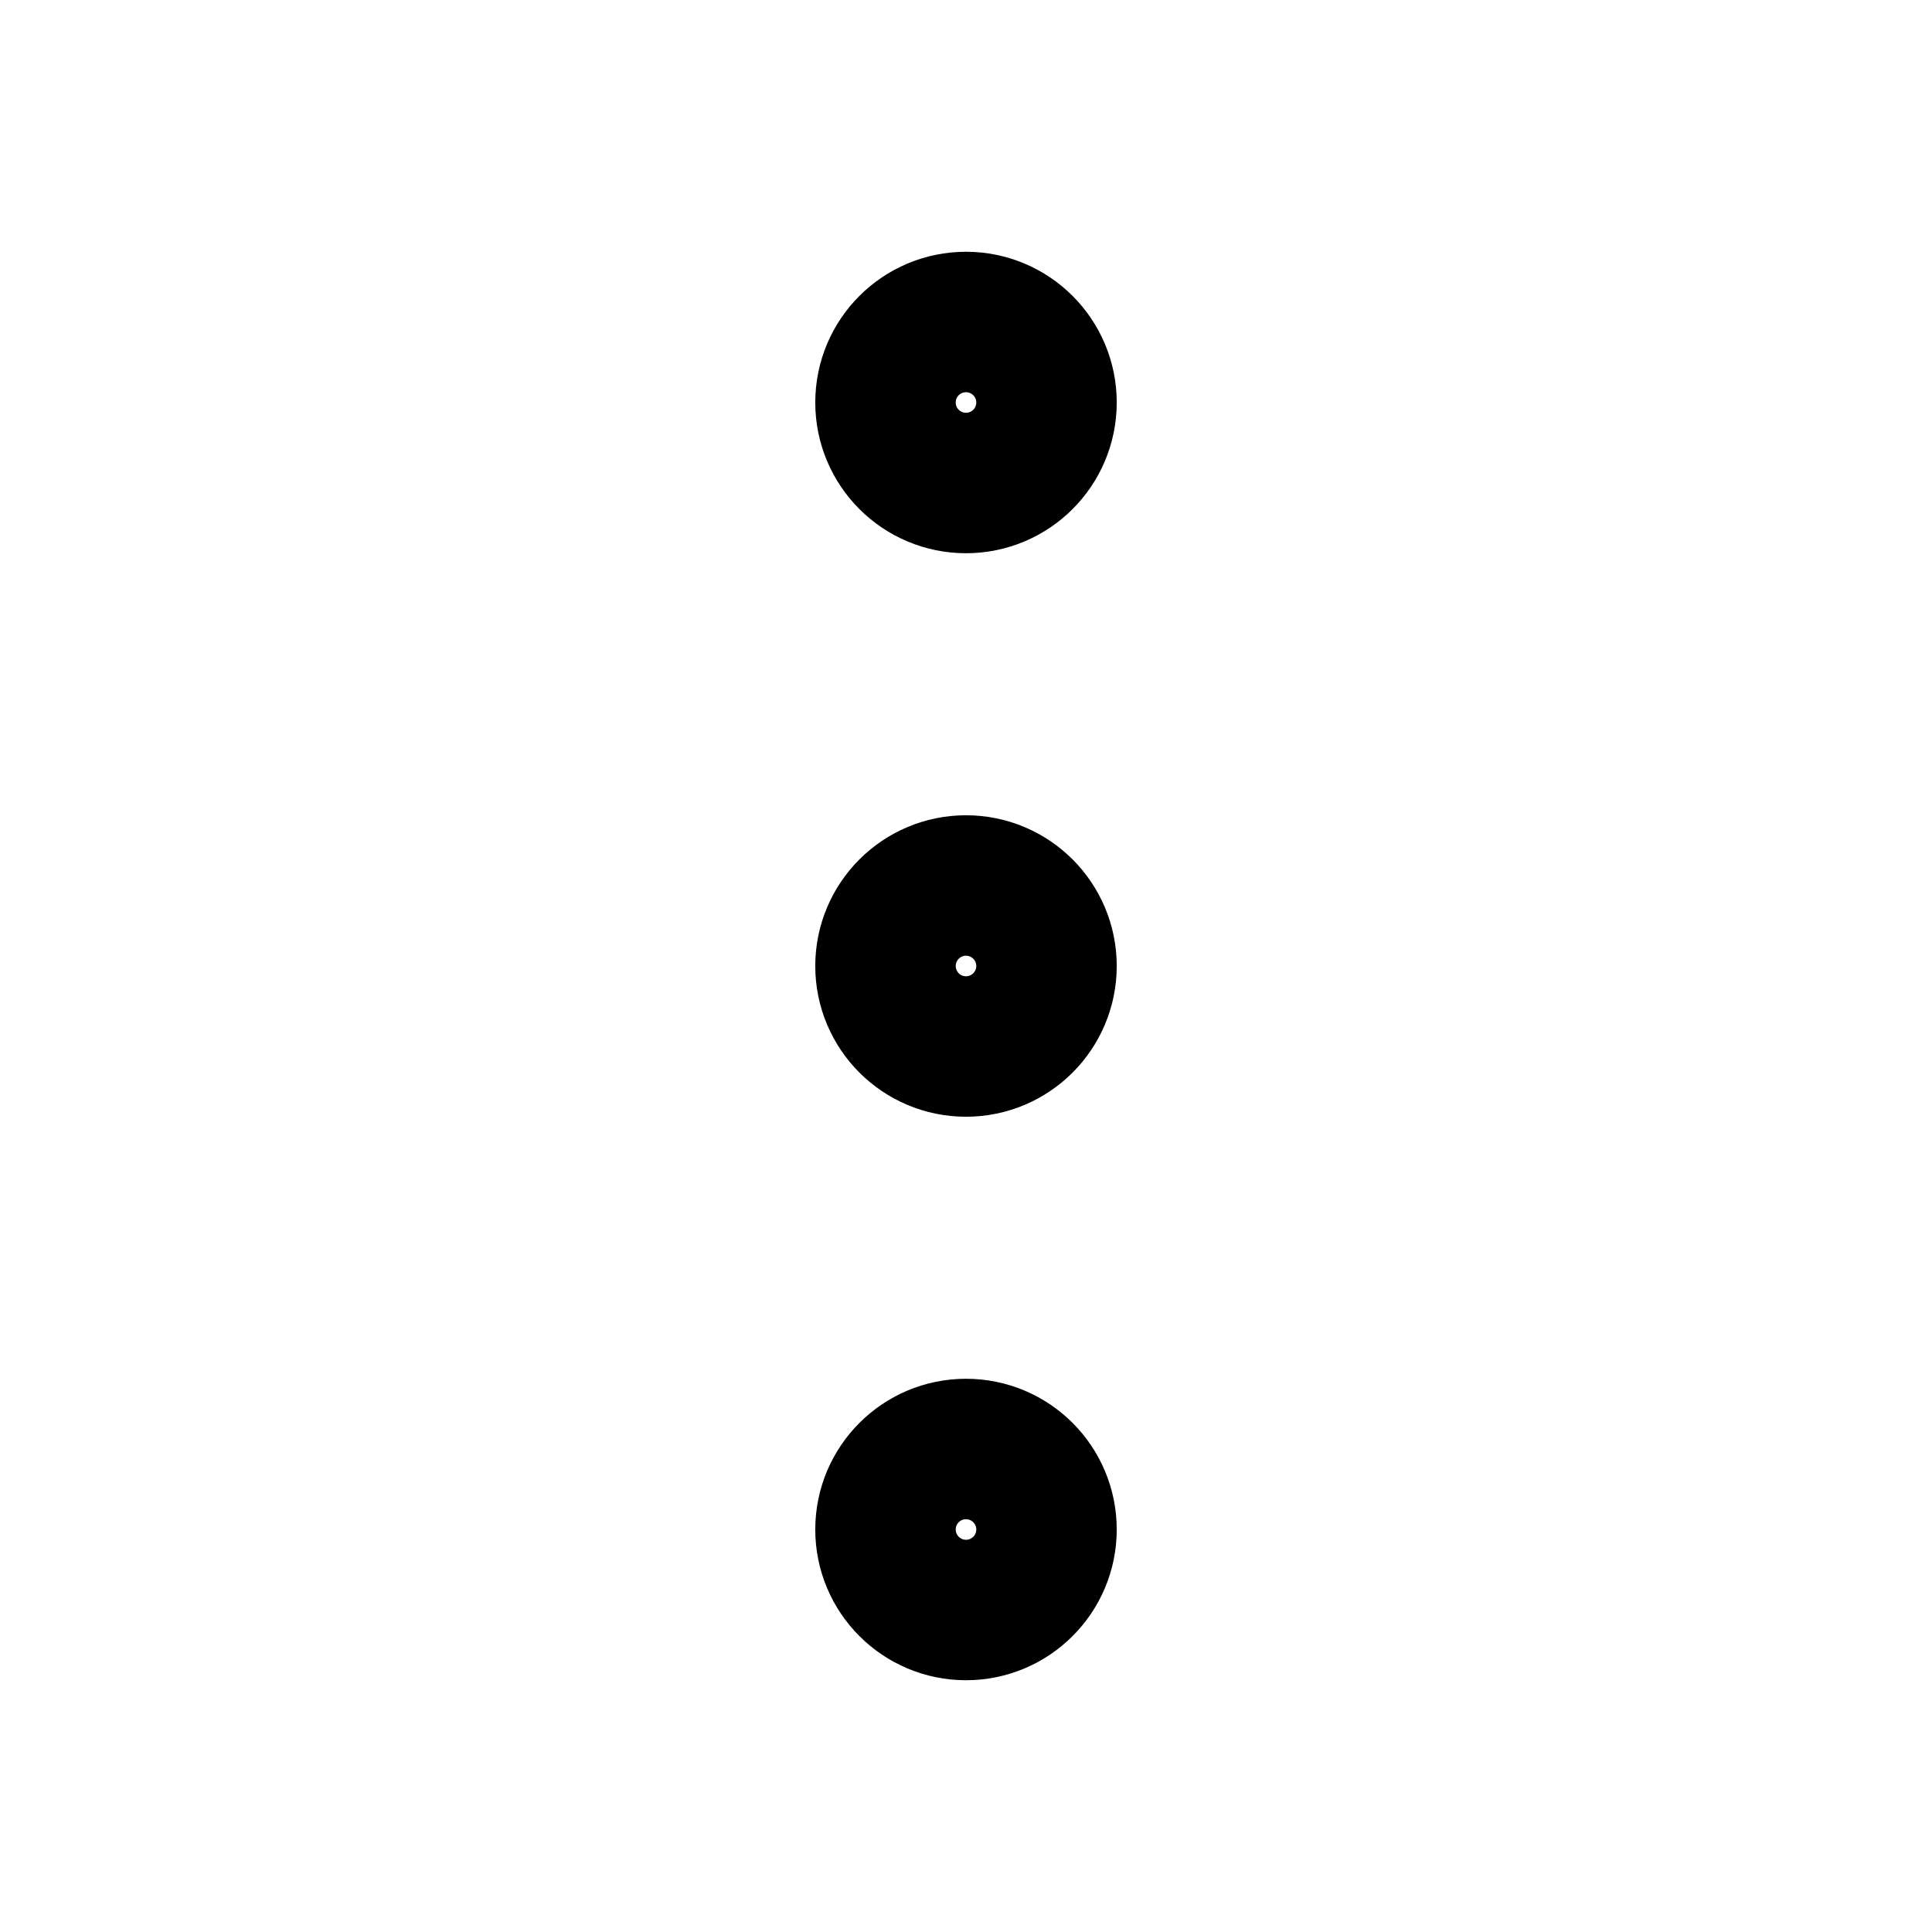
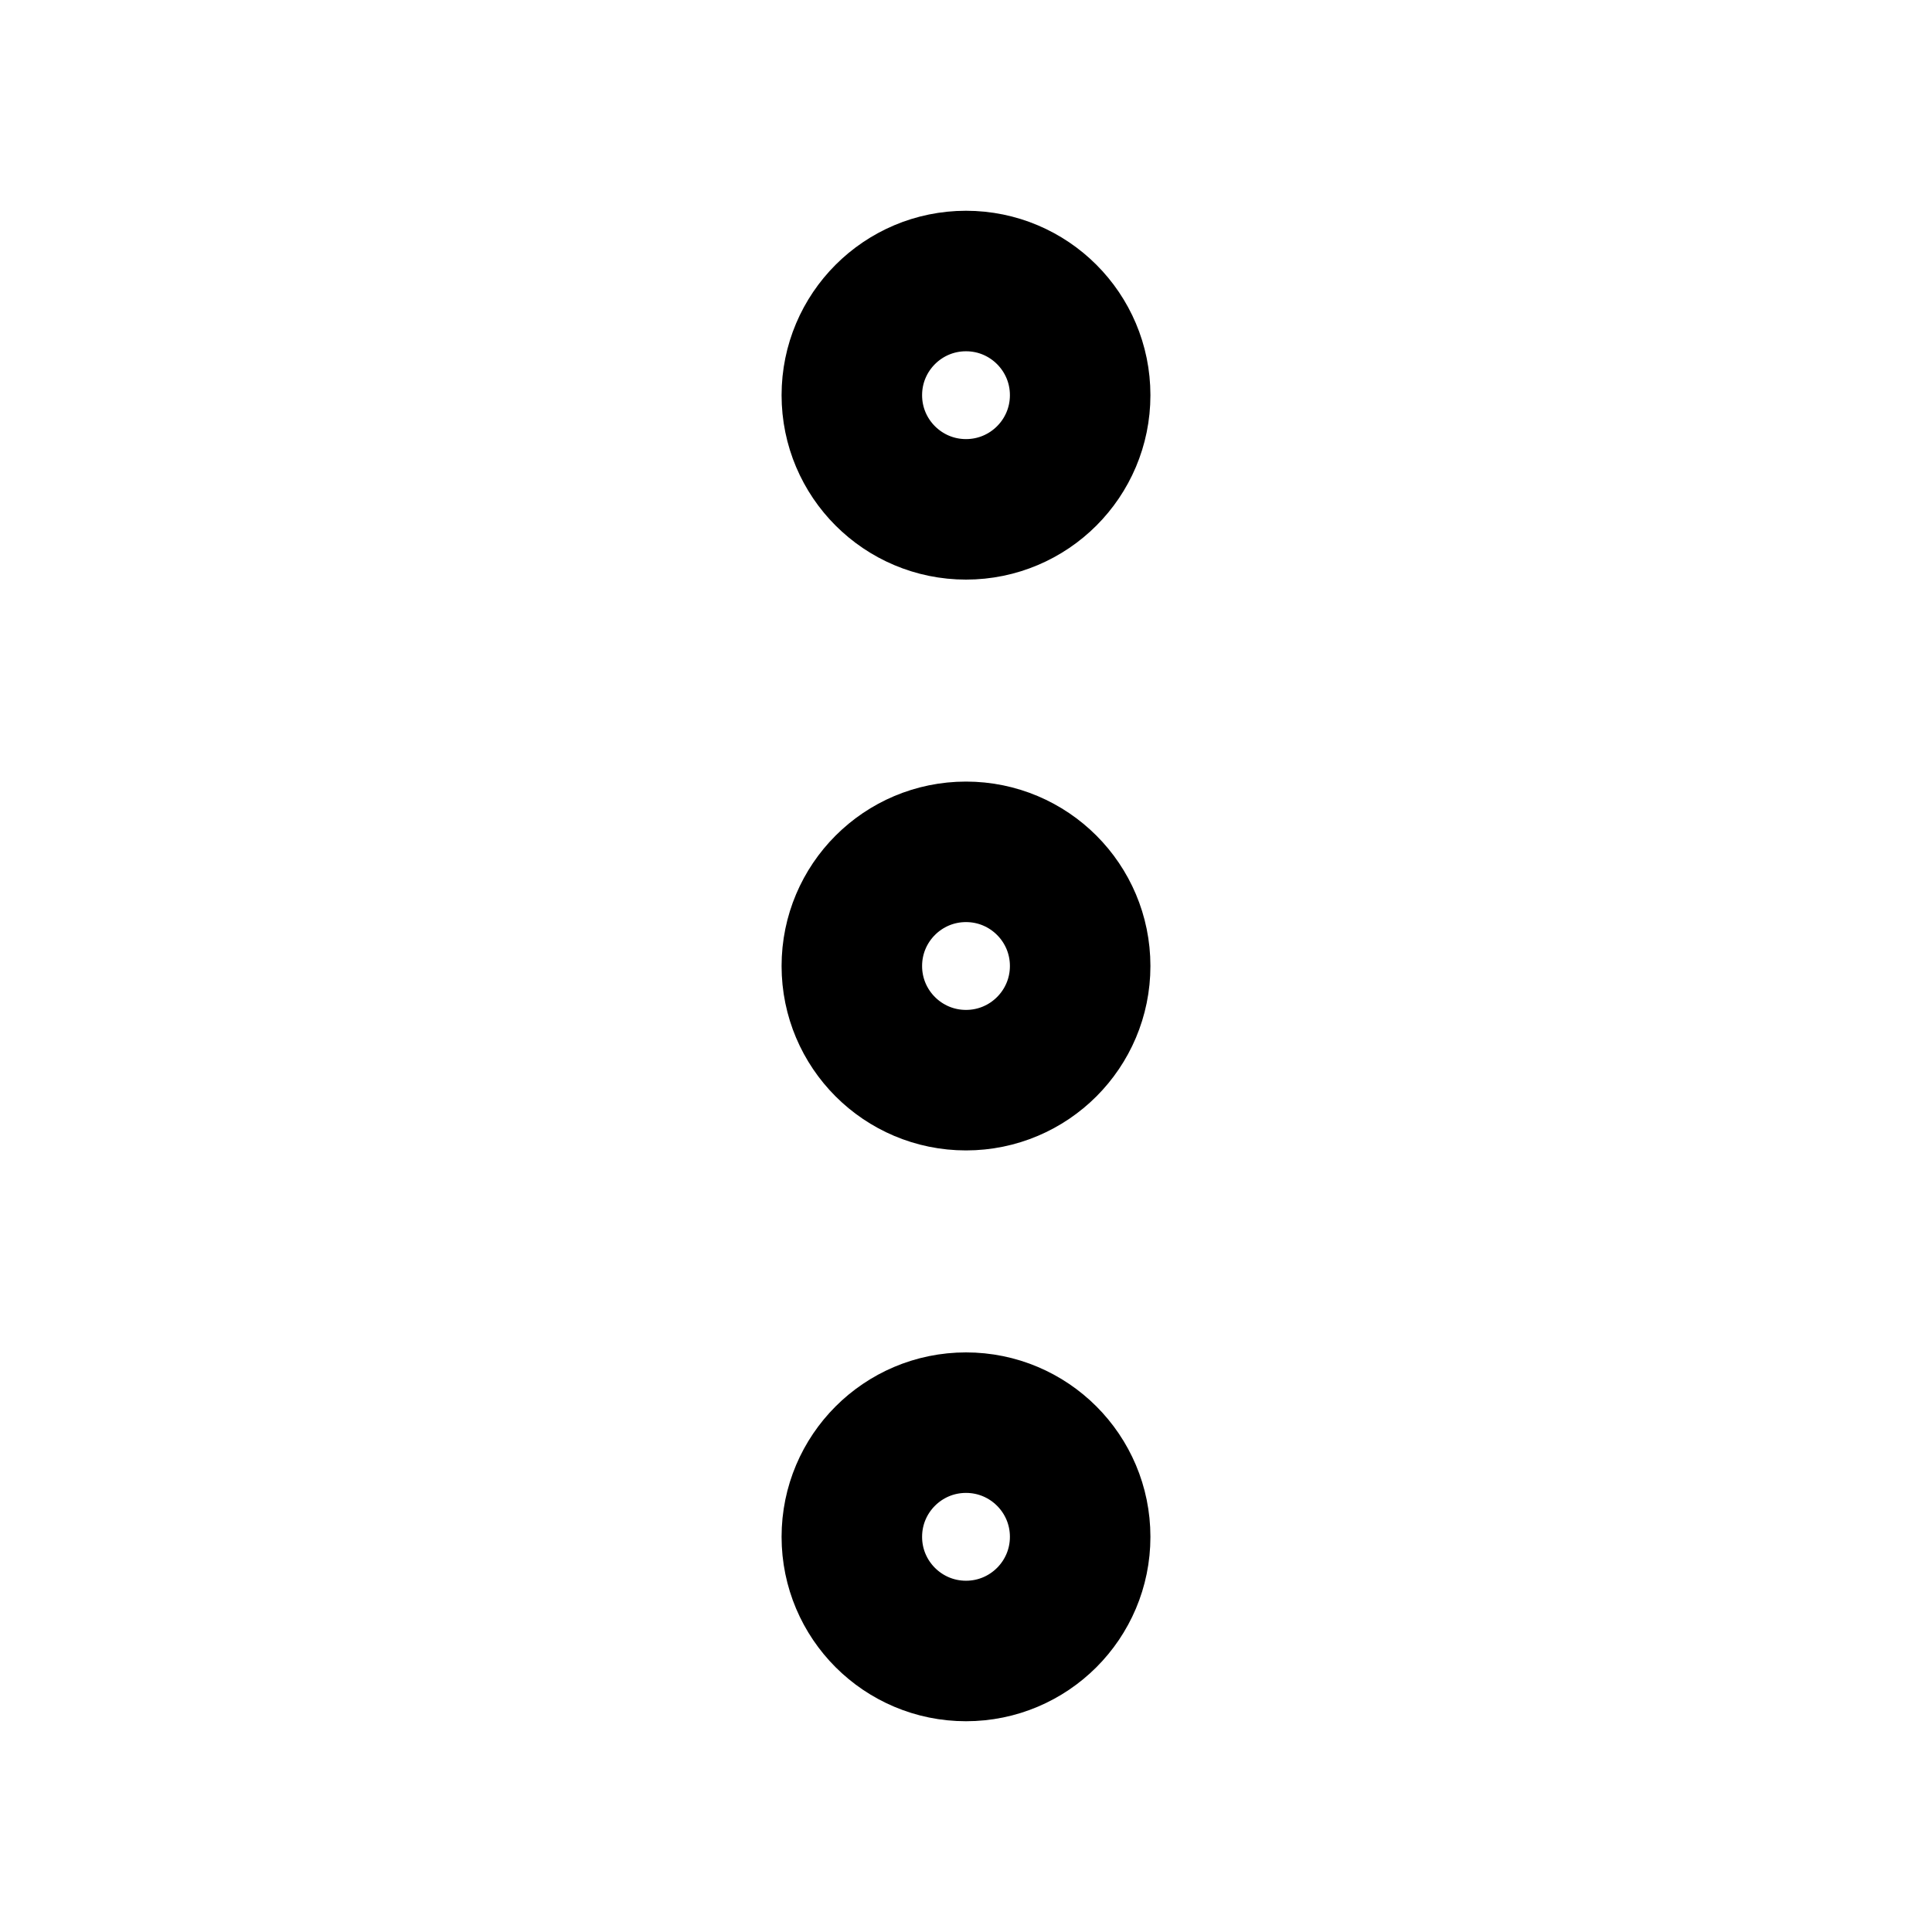
- <svg xmlns="http://www.w3.org/2000/svg" width="24" height="24" viewBox="0 0 24 24" fill="none" stroke="#000000" stroke-width="1.745" stroke-linecap="round" stroke-linejoin="round">
-   <circle cx="12" cy="12" r="1" />
-   <circle cx="12" cy="5" r="1" />
-   <circle cx="12" cy="19" r="1" />
+ <svg xmlns="http://www.w3.org/2000/svg" viewBox="0 0 22 22" fill="none" stroke="#000000" stroke-width="1.6" stroke-linecap="round" stroke-linejoin="round">
+   <path d="M9.7 4.5 a1.3 1.3 0 1 0 2.6 0 a1.3 1.3 0 1 0 -2.6 0" />
+   <path d="M9.7 11 a1.3 1.3 0 1 0 2.6 0 a1.3 1.3 0 1 0 -2.6 0" />
+   <path d="M9.7 17.5 a1.3 1.3 0 1 0 2.6 0 a1.3 1.3 0 1 0 -2.6 0" />
</svg>
